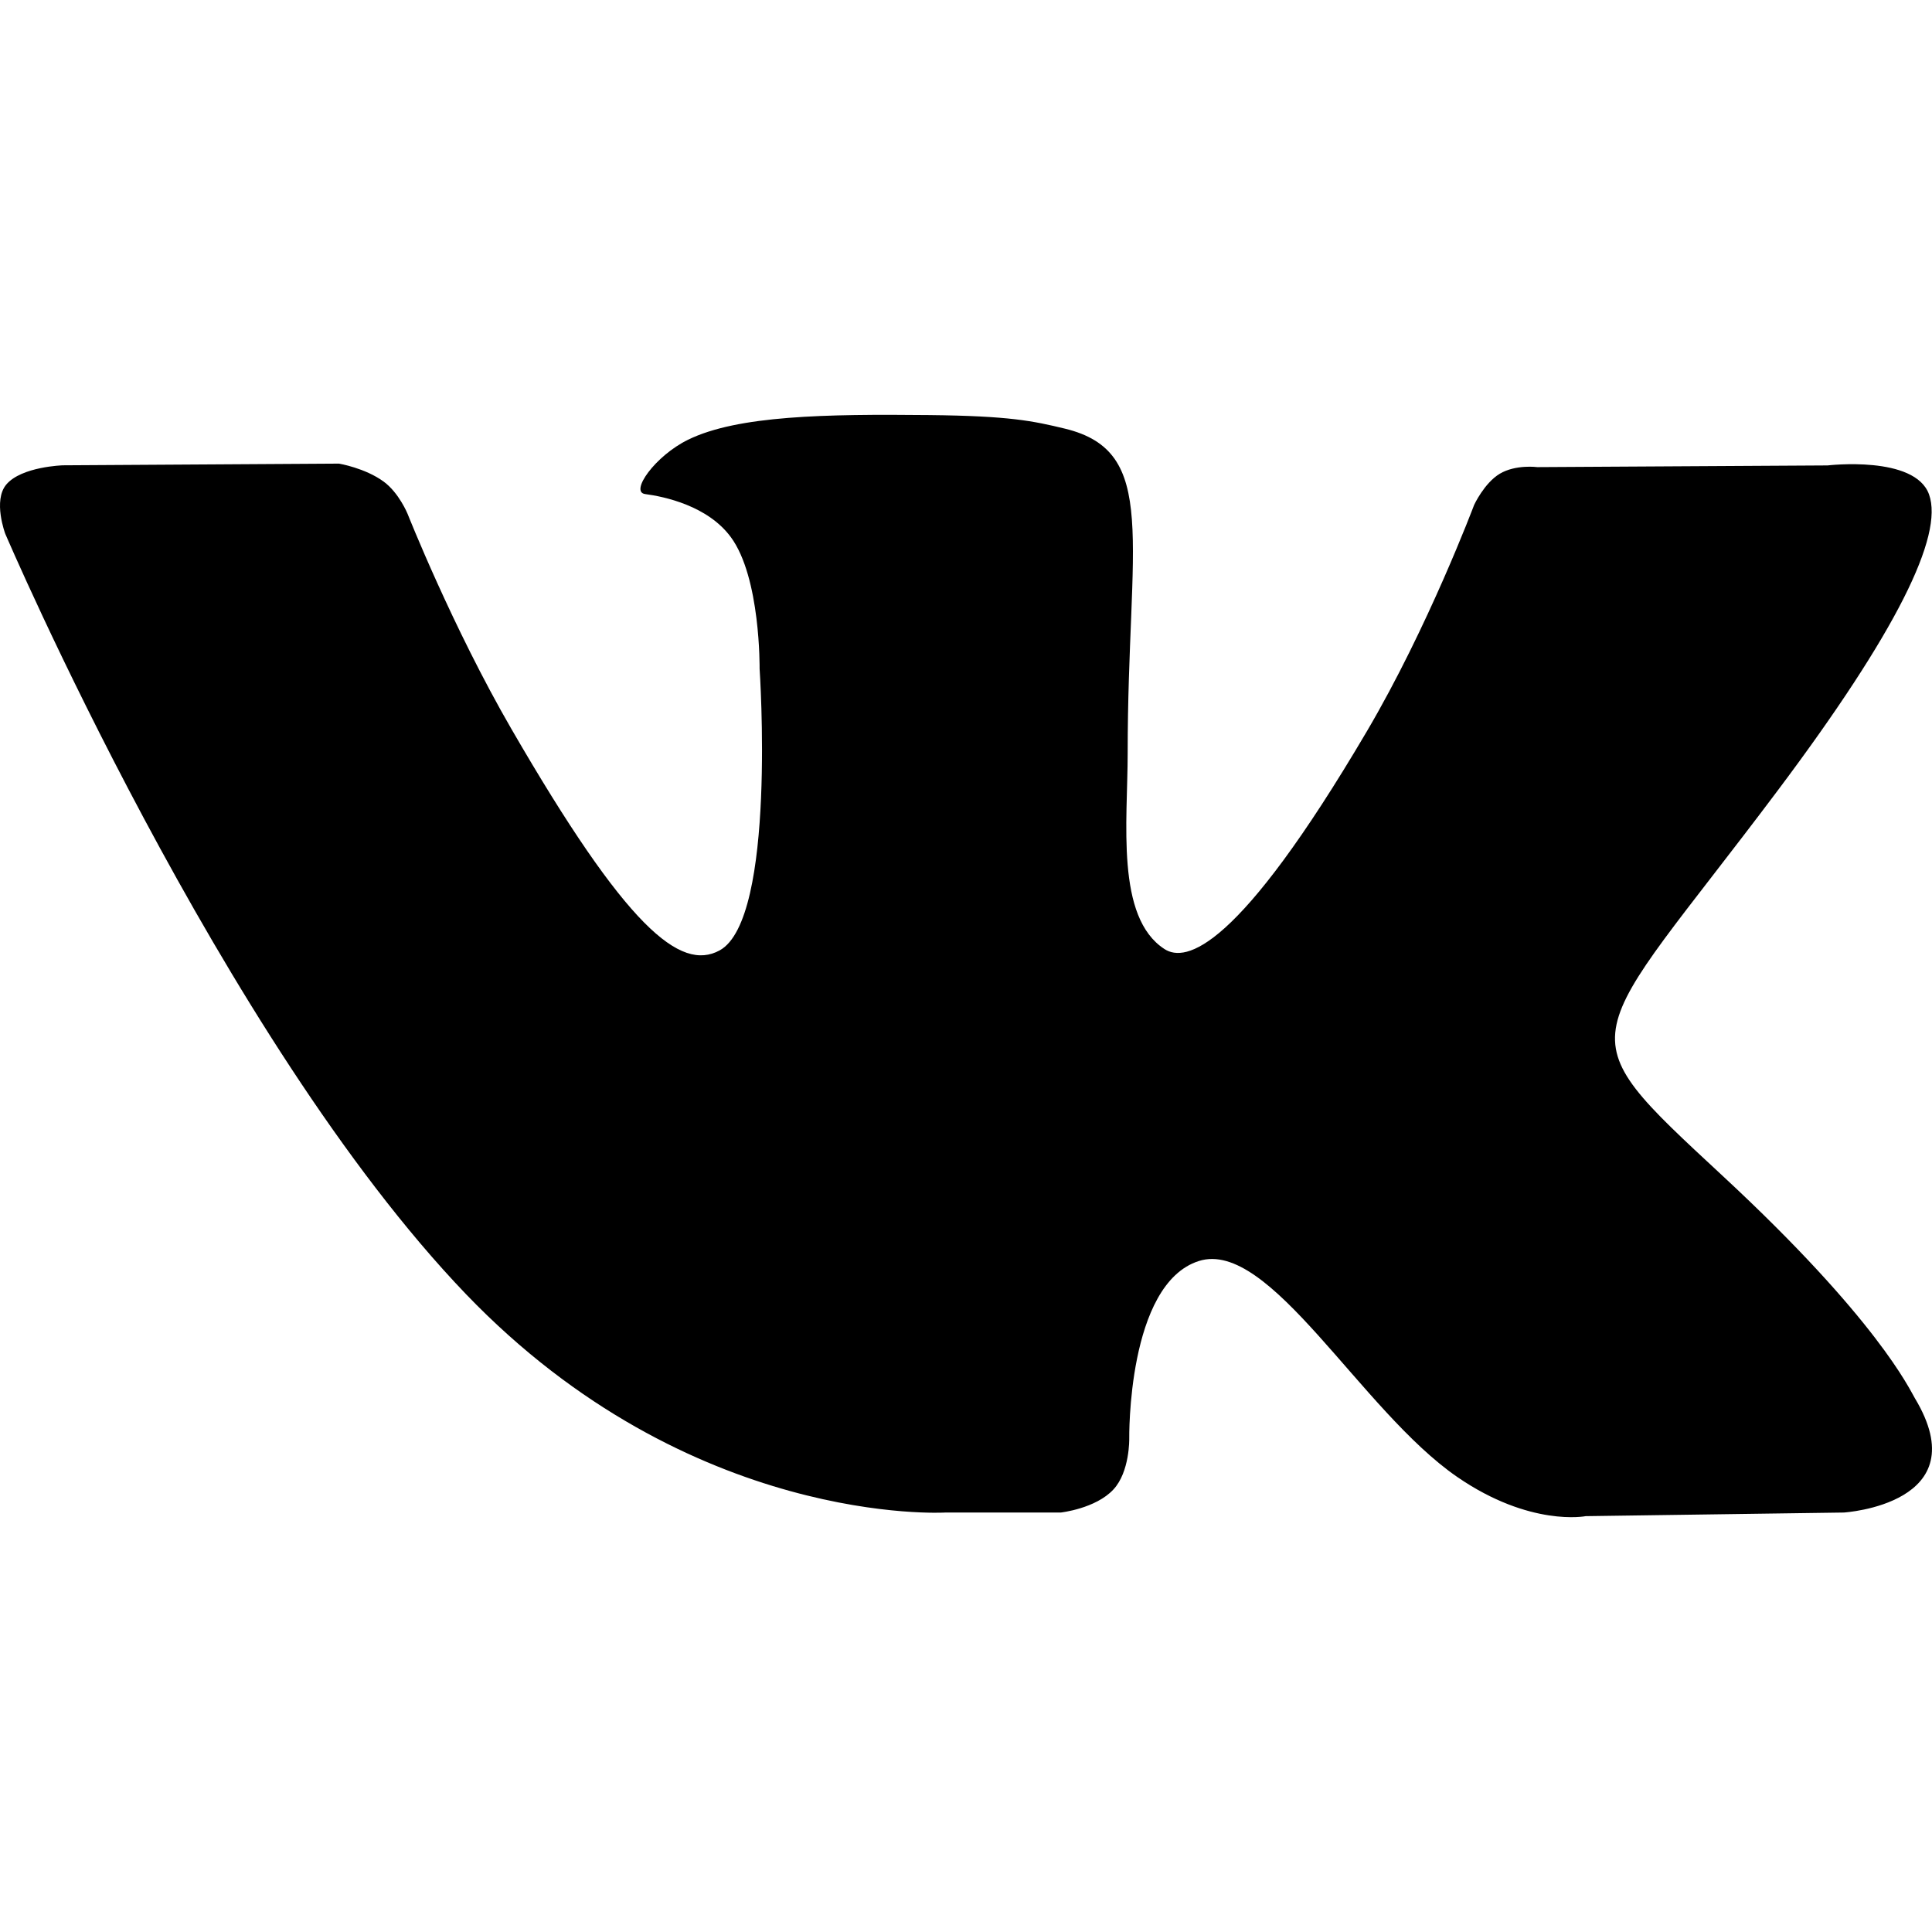
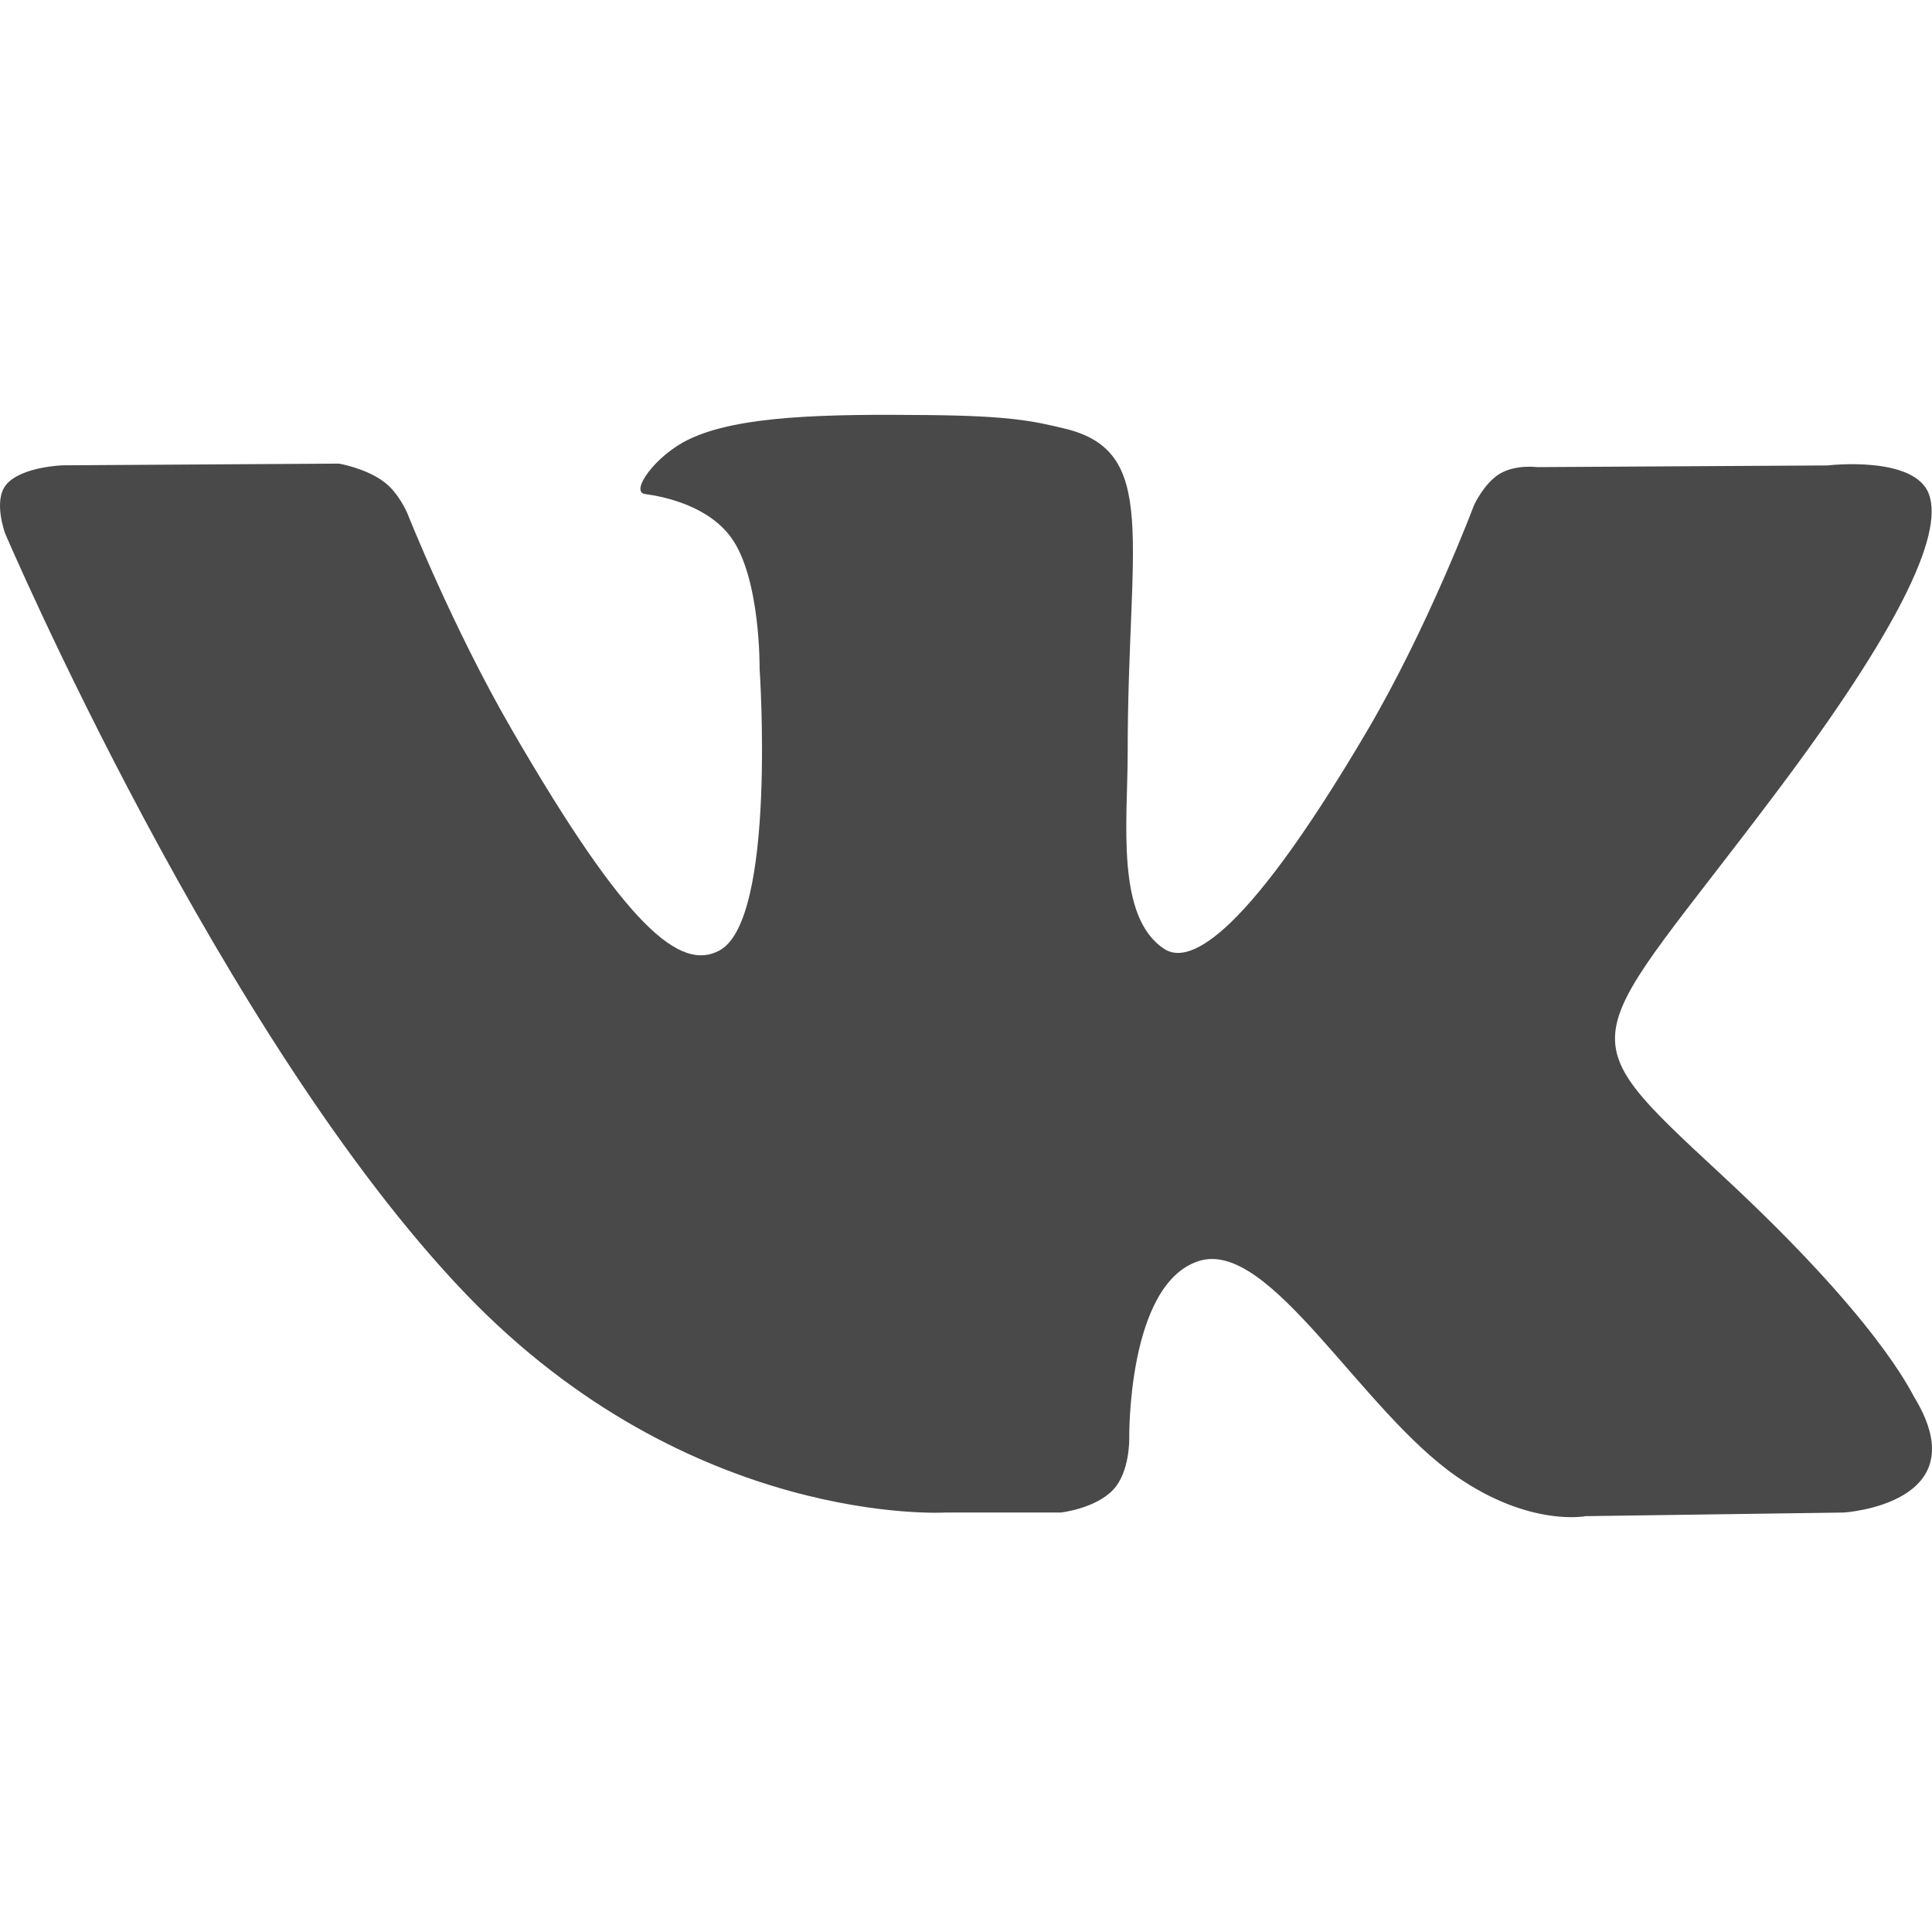
- <svg xmlns="http://www.w3.org/2000/svg" version="1.1" id="Capa_1" x="0px" y="0px" viewBox="0 0 511.962 511.962" style="enable-background:new 0 0 511.962 511.962;" xml:space="preserve">
+ <svg xmlns="http://www.w3.org/2000/svg" version="1.1" id="Capa_1" x="0px" y="0px" viewBox="0 0 511.962 511.962" style="fill:#494949" xml:space="preserve">
  <g>
    <g>
      <path d="M507.399,370.471c-1.376-2.304-9.888-20.8-50.848-58.816c-42.88-39.808-37.12-33.344,14.528-102.176    c31.456-41.92,44.032-67.52,40.096-78.464c-3.744-10.432-26.88-7.68-26.88-7.68l-76.928,0.448c0,0-5.696-0.768-9.952,1.76    c-4.128,2.496-6.784,8.256-6.784,8.256s-12.192,32.448-28.448,60.032c-34.272,58.208-48,61.28-53.6,57.664    c-13.024-8.416-9.76-33.856-9.76-51.904c0-56.416,8.544-79.936-16.672-86.016c-8.384-2.016-14.528-3.36-35.936-3.584    c-27.456-0.288-50.72,0.096-63.872,6.528c-8.768,4.288-15.52,13.856-11.392,14.4c5.088,0.672,16.608,3.104,22.72,11.424    c7.904,10.72,7.616,34.848,7.616,34.848s4.544,66.4-10.592,74.656c-10.4,5.664-24.64-5.888-55.2-58.72    c-15.648-27.04-27.488-56.96-27.488-56.96s-2.272-5.568-6.336-8.544c-4.928-3.616-11.84-4.768-11.84-4.768l-73.152,0.448    c0,0-10.976,0.32-15.008,5.088c-3.584,4.256-0.288,13.024-0.288,13.024s57.28,133.984,122.112,201.536    c59.488,61.92,127.008,57.856,127.008,57.856h30.592c0,0,9.248-1.024,13.952-6.112c4.352-4.672,4.192-13.44,4.192-13.44    s-0.608-41.056,18.464-47.104c18.784-5.952,42.912,39.68,68.48,57.248c19.328,13.28,34.016,10.368,34.016,10.368l68.384-0.96    C488.583,400.807,524.359,398.599,507.399,370.471z" />
    </g>
  </g>
  <g>
</g>
  <g>
</g>
  <g>
</g>
  <g>
</g>
  <g>
</g>
  <g>
</g>
  <g>
</g>
  <g>
</g>
  <g>
</g>
  <g>
</g>
  <g>
</g>
  <g>
</g>
  <g>
</g>
  <g>
</g>
  <g>
</g>
</svg>
